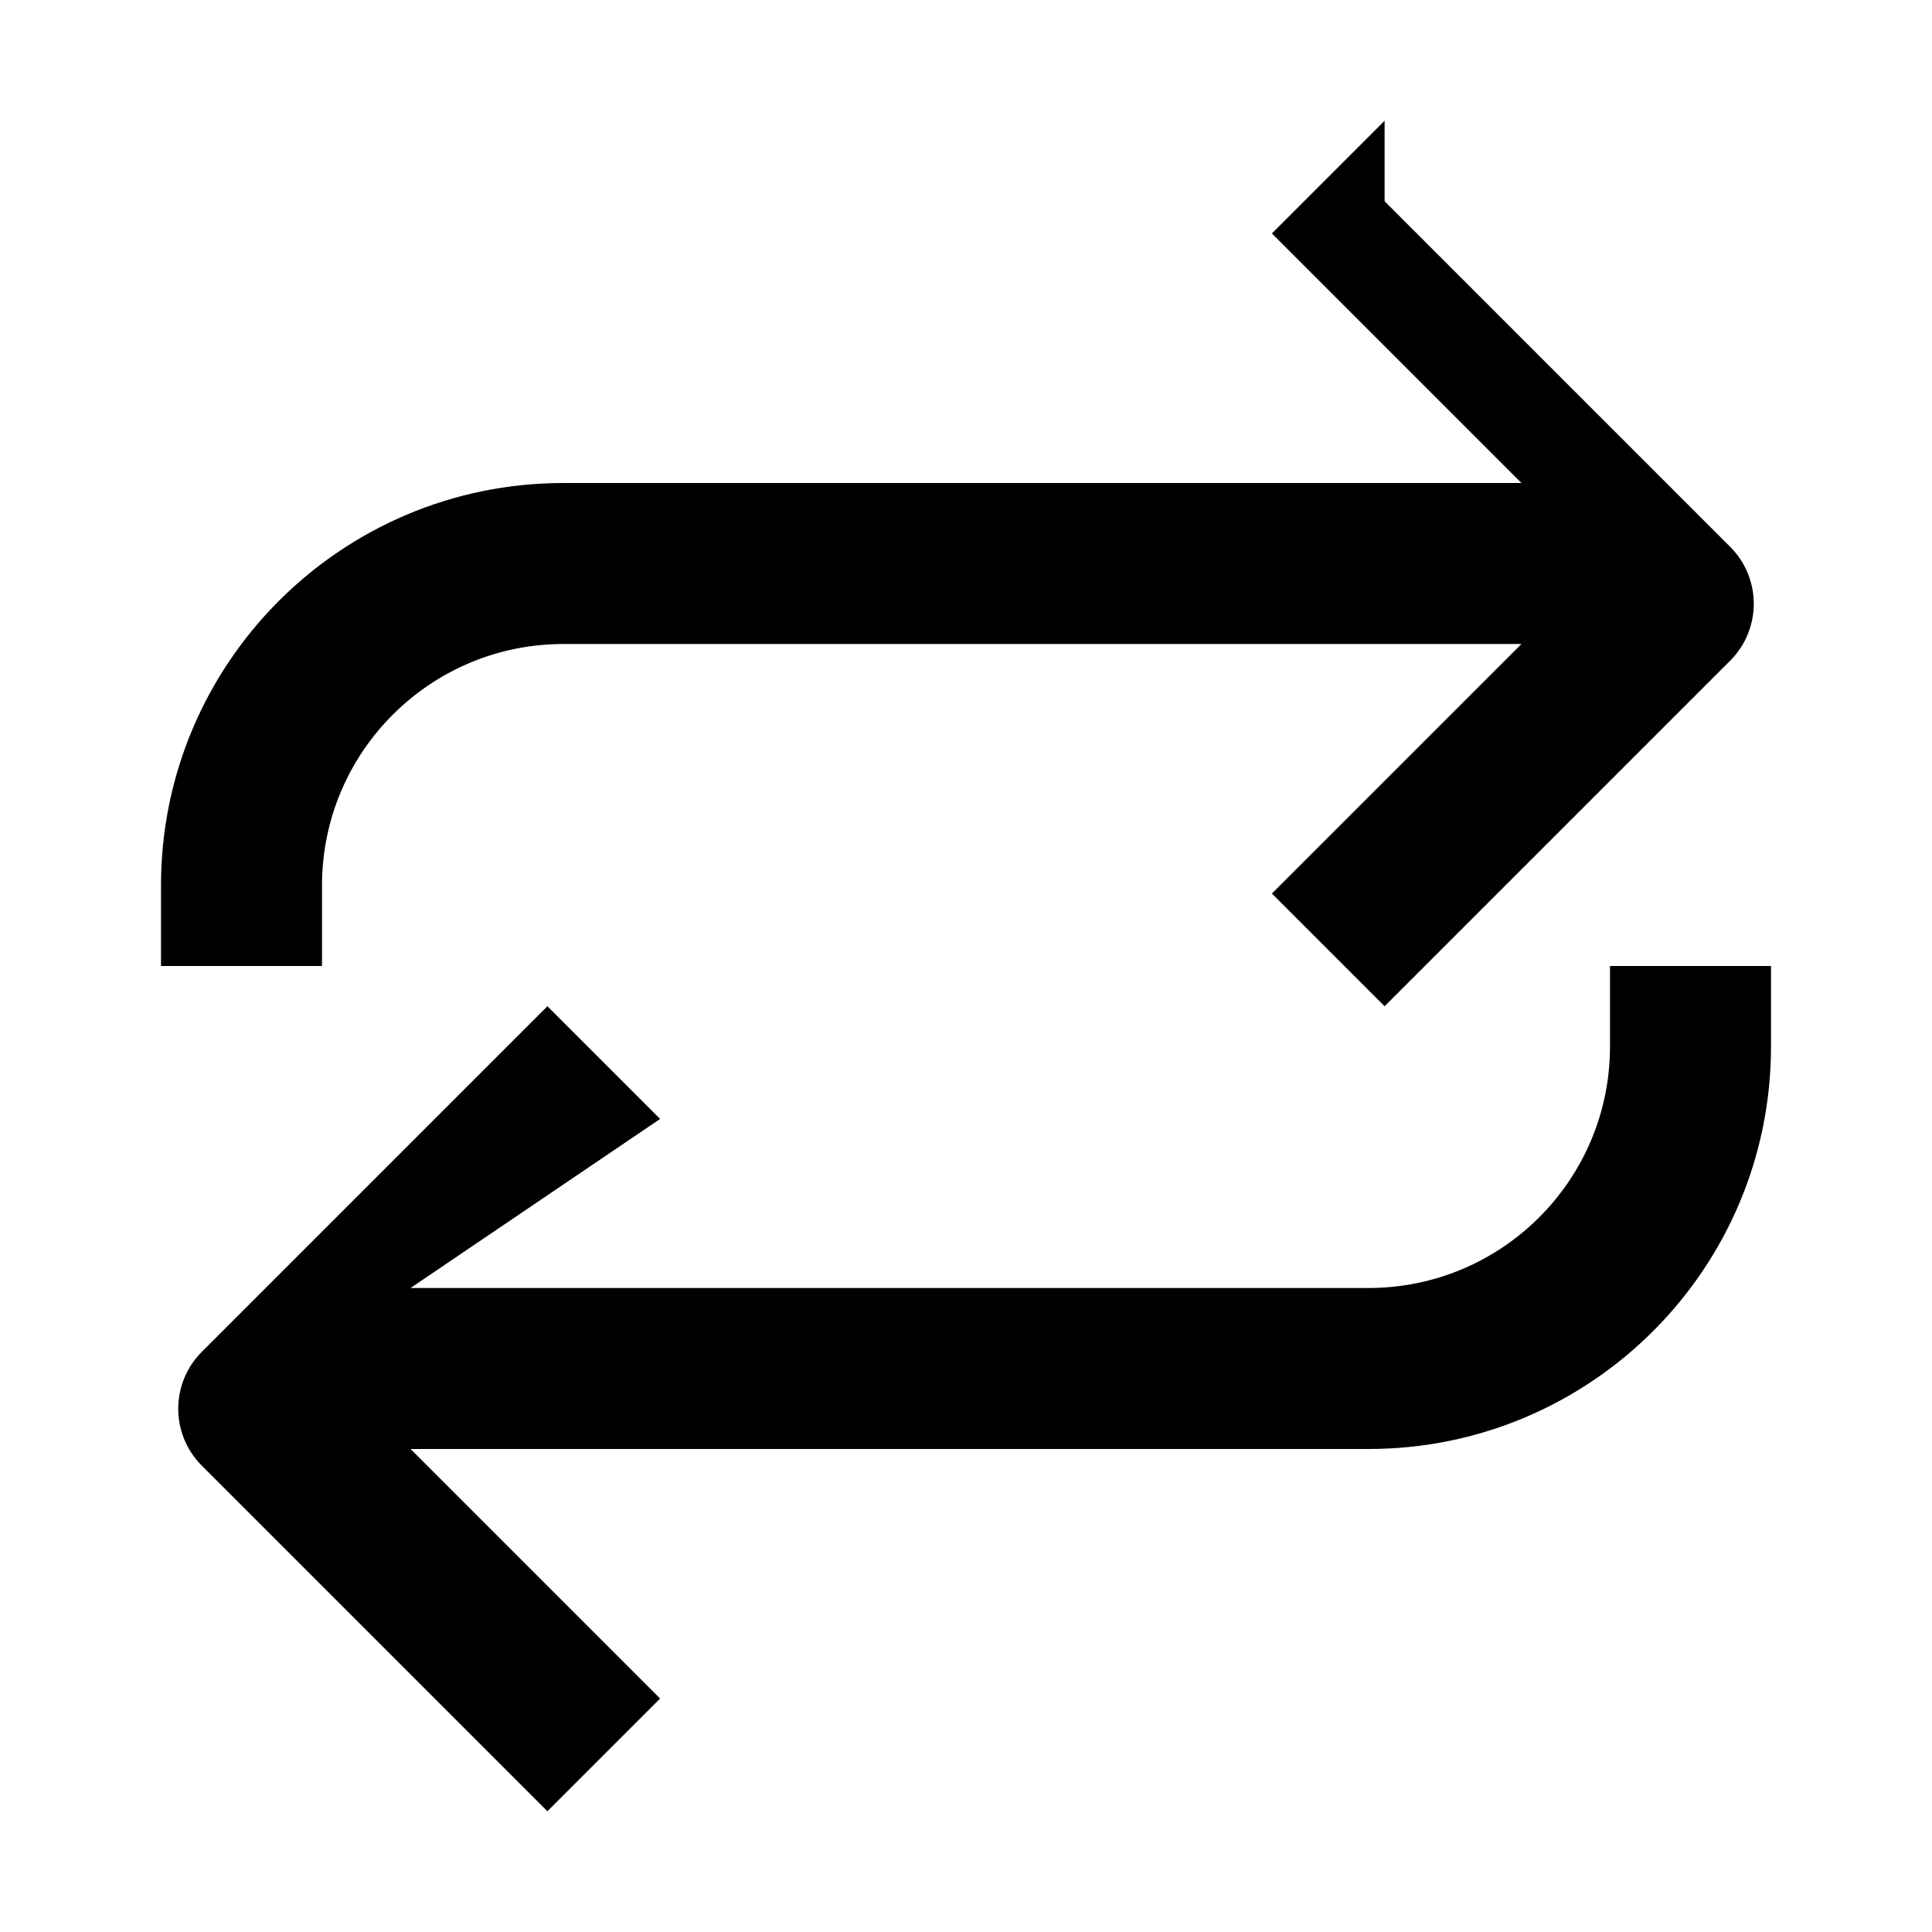
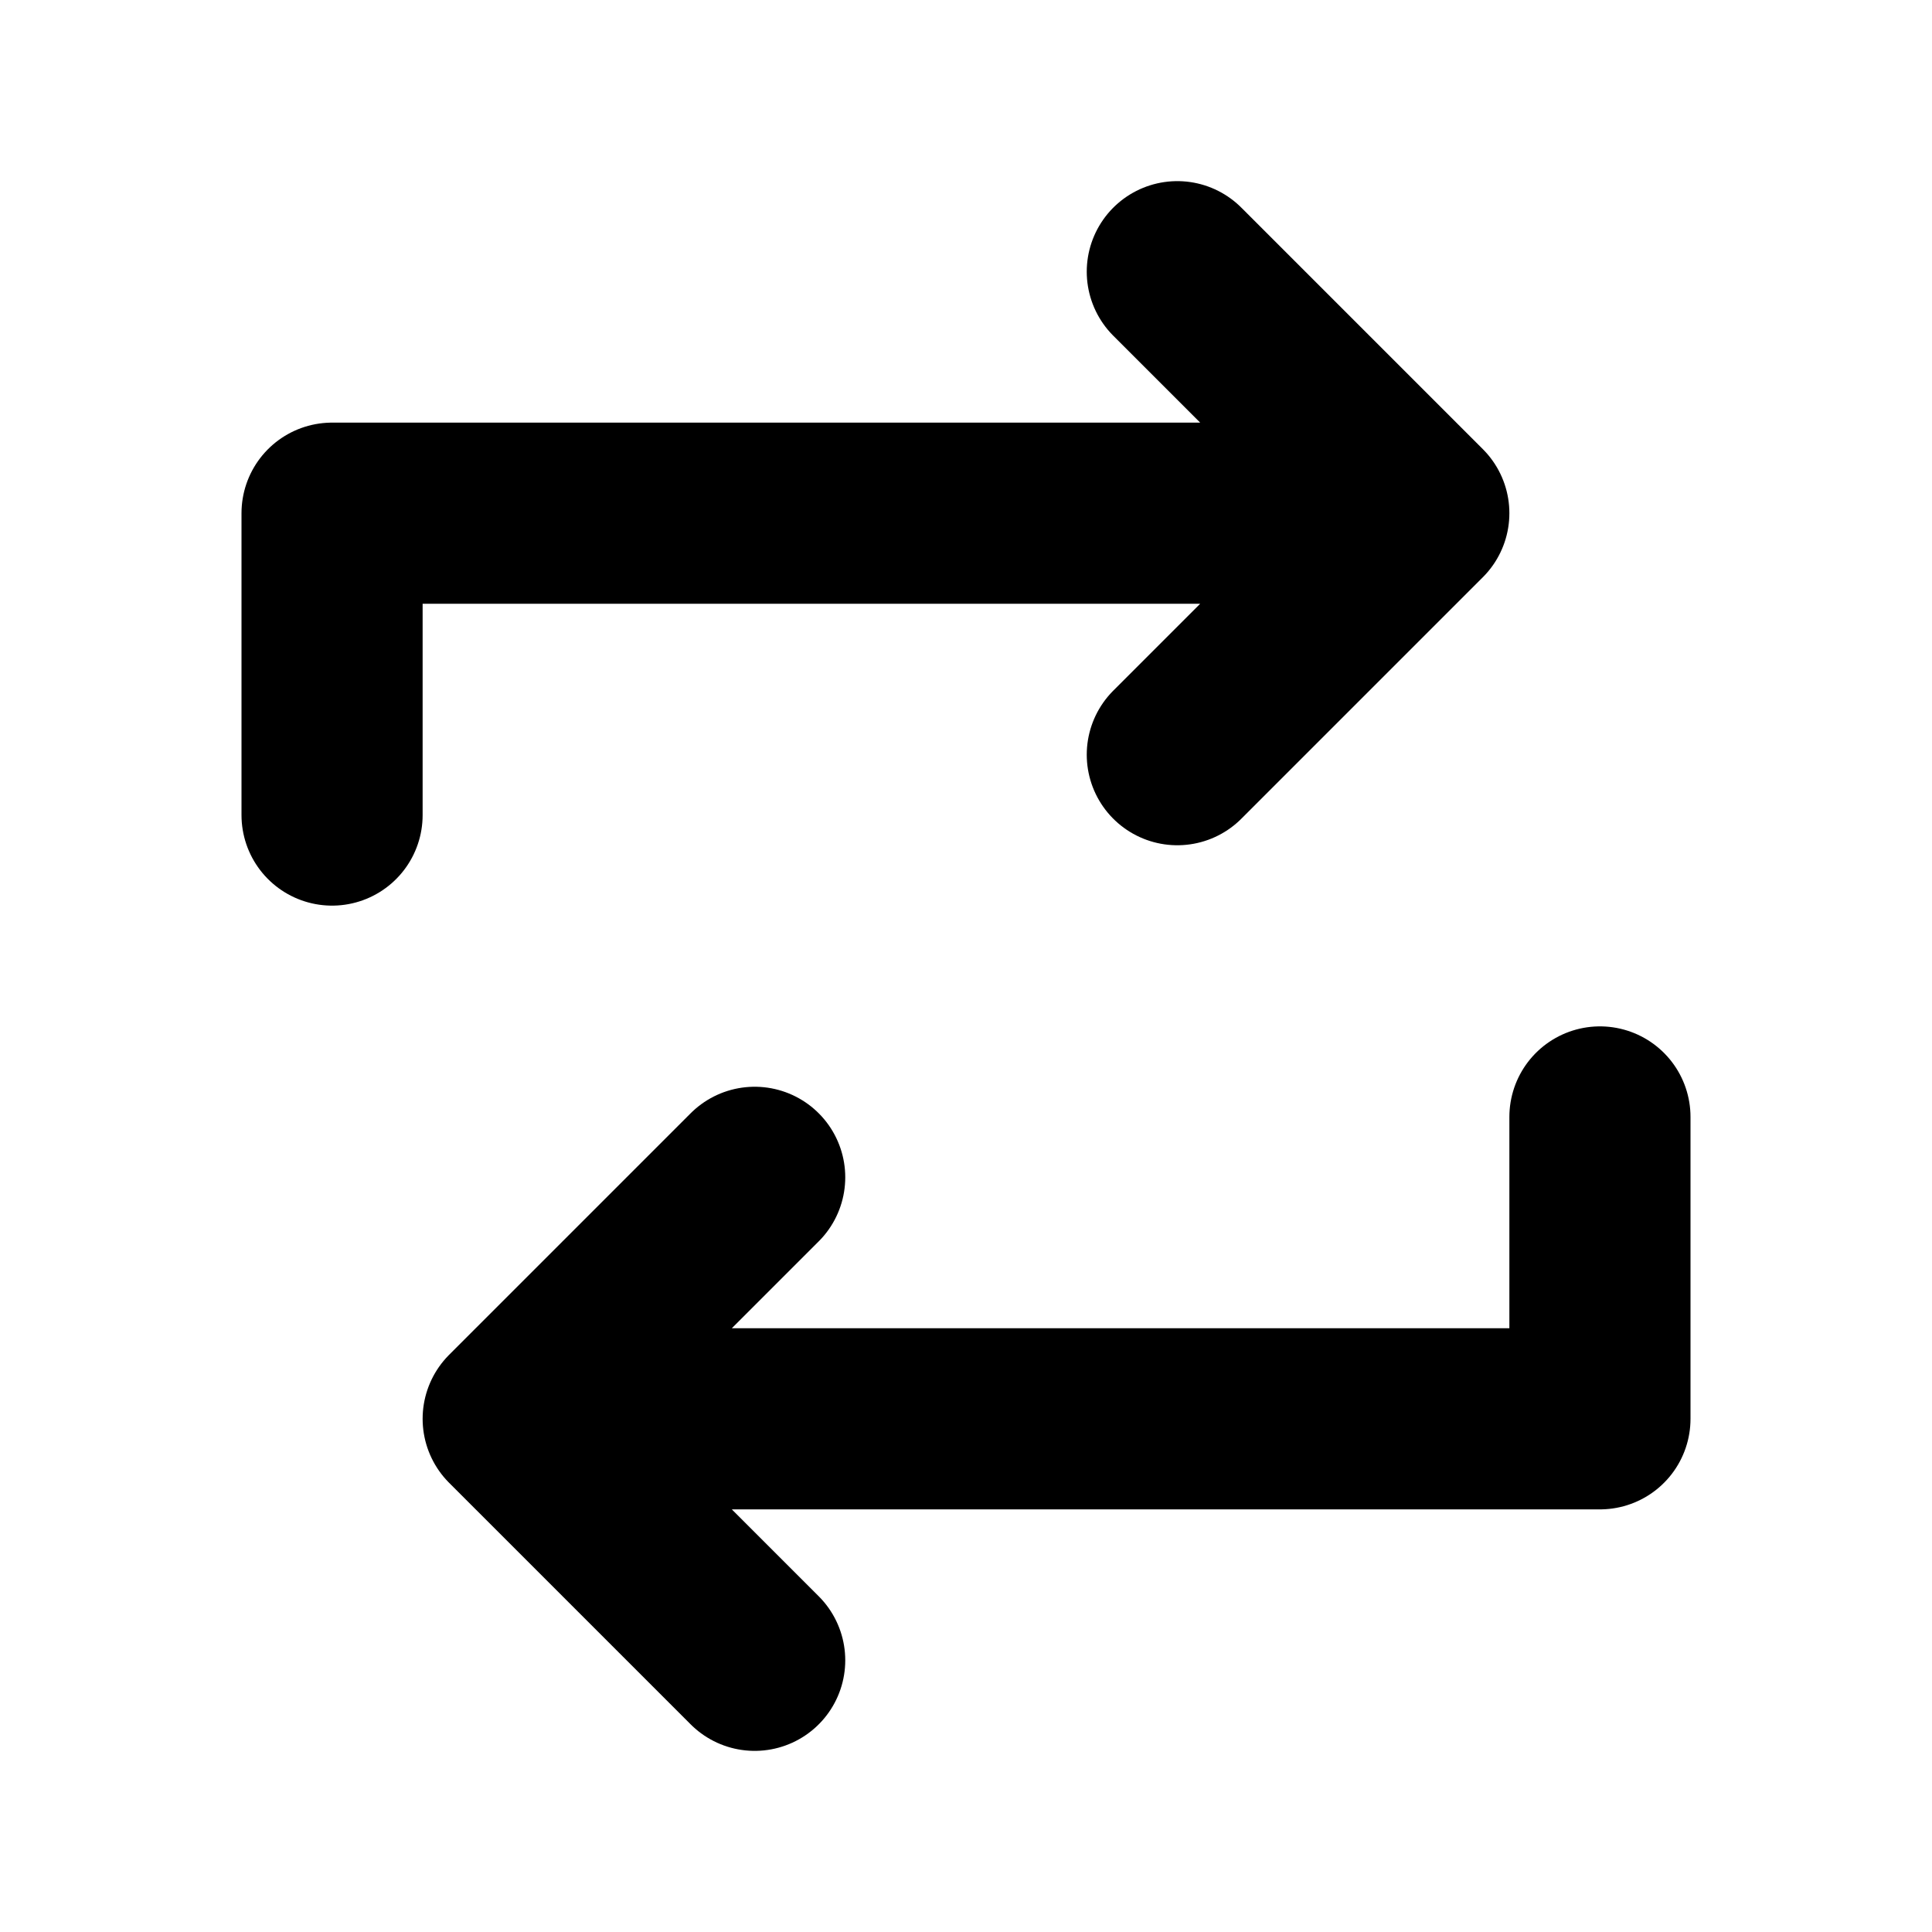
- <svg xmlns="http://www.w3.org/2000/svg" viewBox="0 0 24 24">
-   <path d="m17.2 2.5 4.3 4.3a1 1 0 0 1 0 1.4l-4.3 4.3-1.4-1.4L18.9 8H7a3 3 0 0 0-3 3v1H2v-1a5 5 0 0 1 5-5h11.9l-3.1-3.1 1.4-1.4ZM22 12v1a5 5 0 0 1-5 5H5.1l3.1 3.1-1.4 1.4-4.3-4.3a1 1 0 0 1 0-1.4l4.3-4.3 1.4 1.4L5.1 16H17a3 3 0 0 0 3-3v-1h2Z" />
+ <svg xmlns="http://www.w3.org/2000/svg" viewBox="0 0 24 24" fill="none" stroke="#000" stroke-width="1.5" stroke-linecap="round" stroke-linejoin="round">
+   <g transform="scale(1.5)">
+     <path d="M2.75 6.75v-2.5h9M9.75 2.25l2 2-2 2M13.25 9.25v2.5h-9M6.25 13.75l-2-2 2-2" />
+   </g>
</svg>
